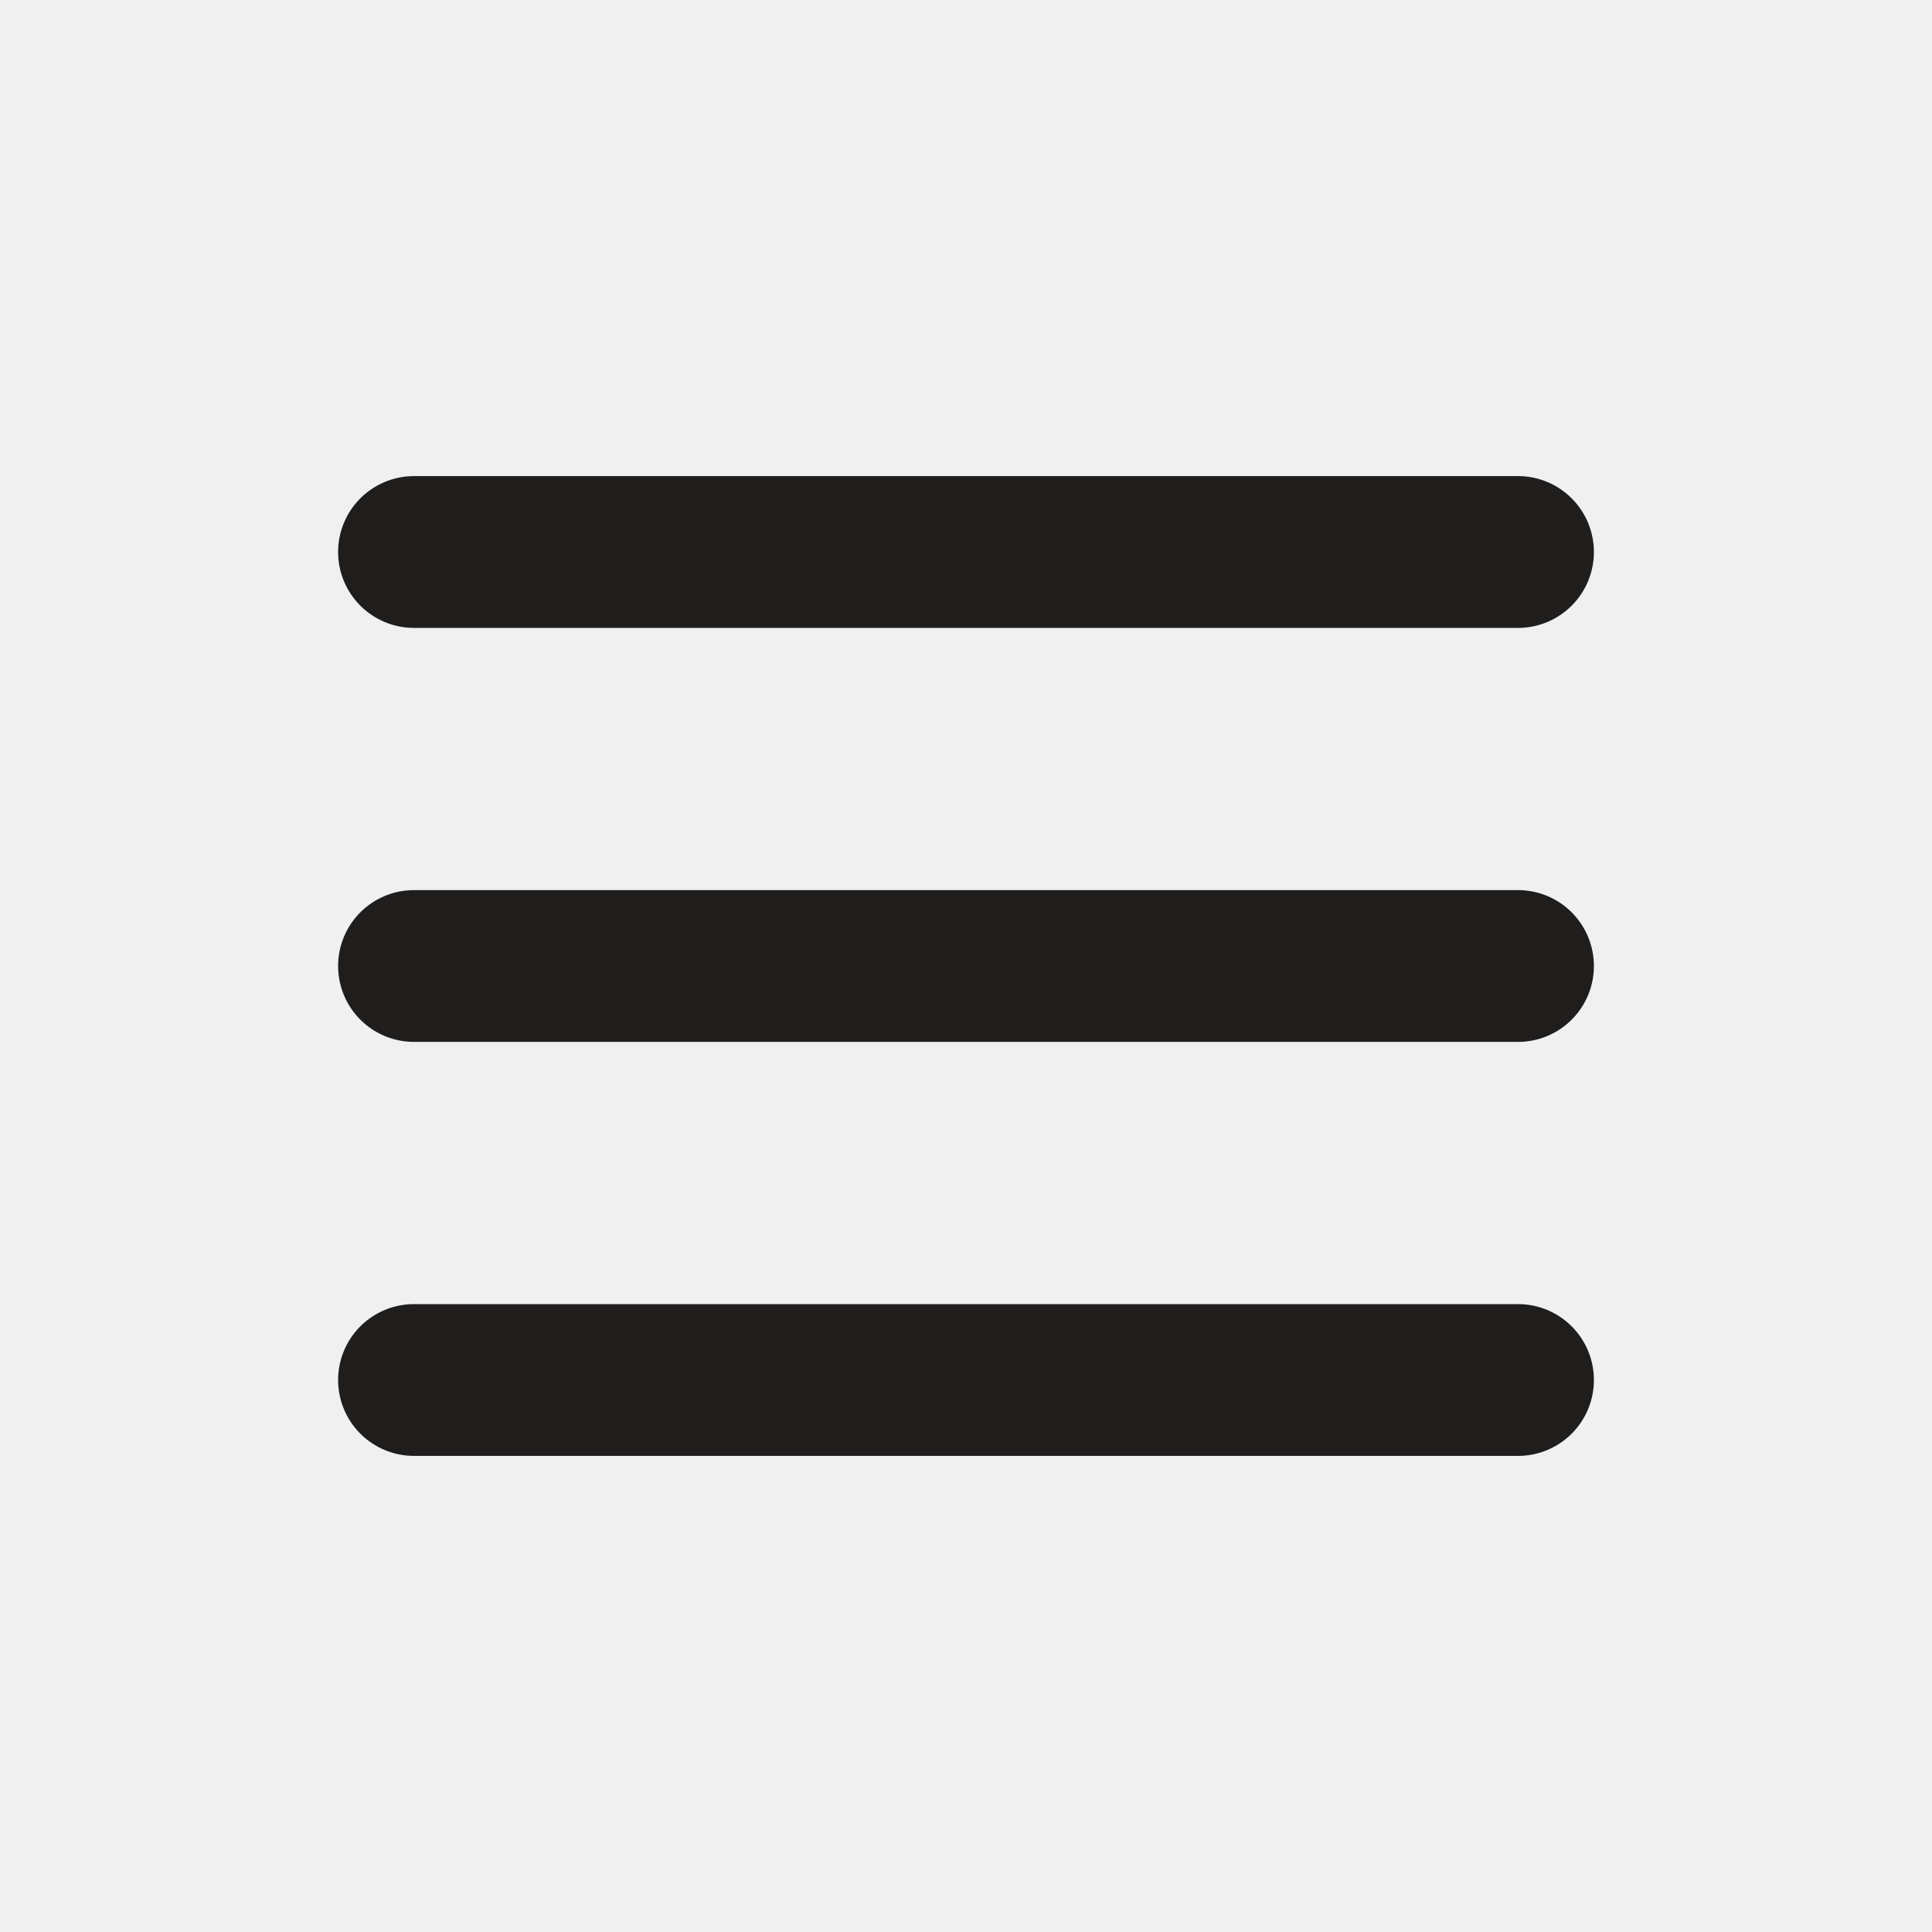
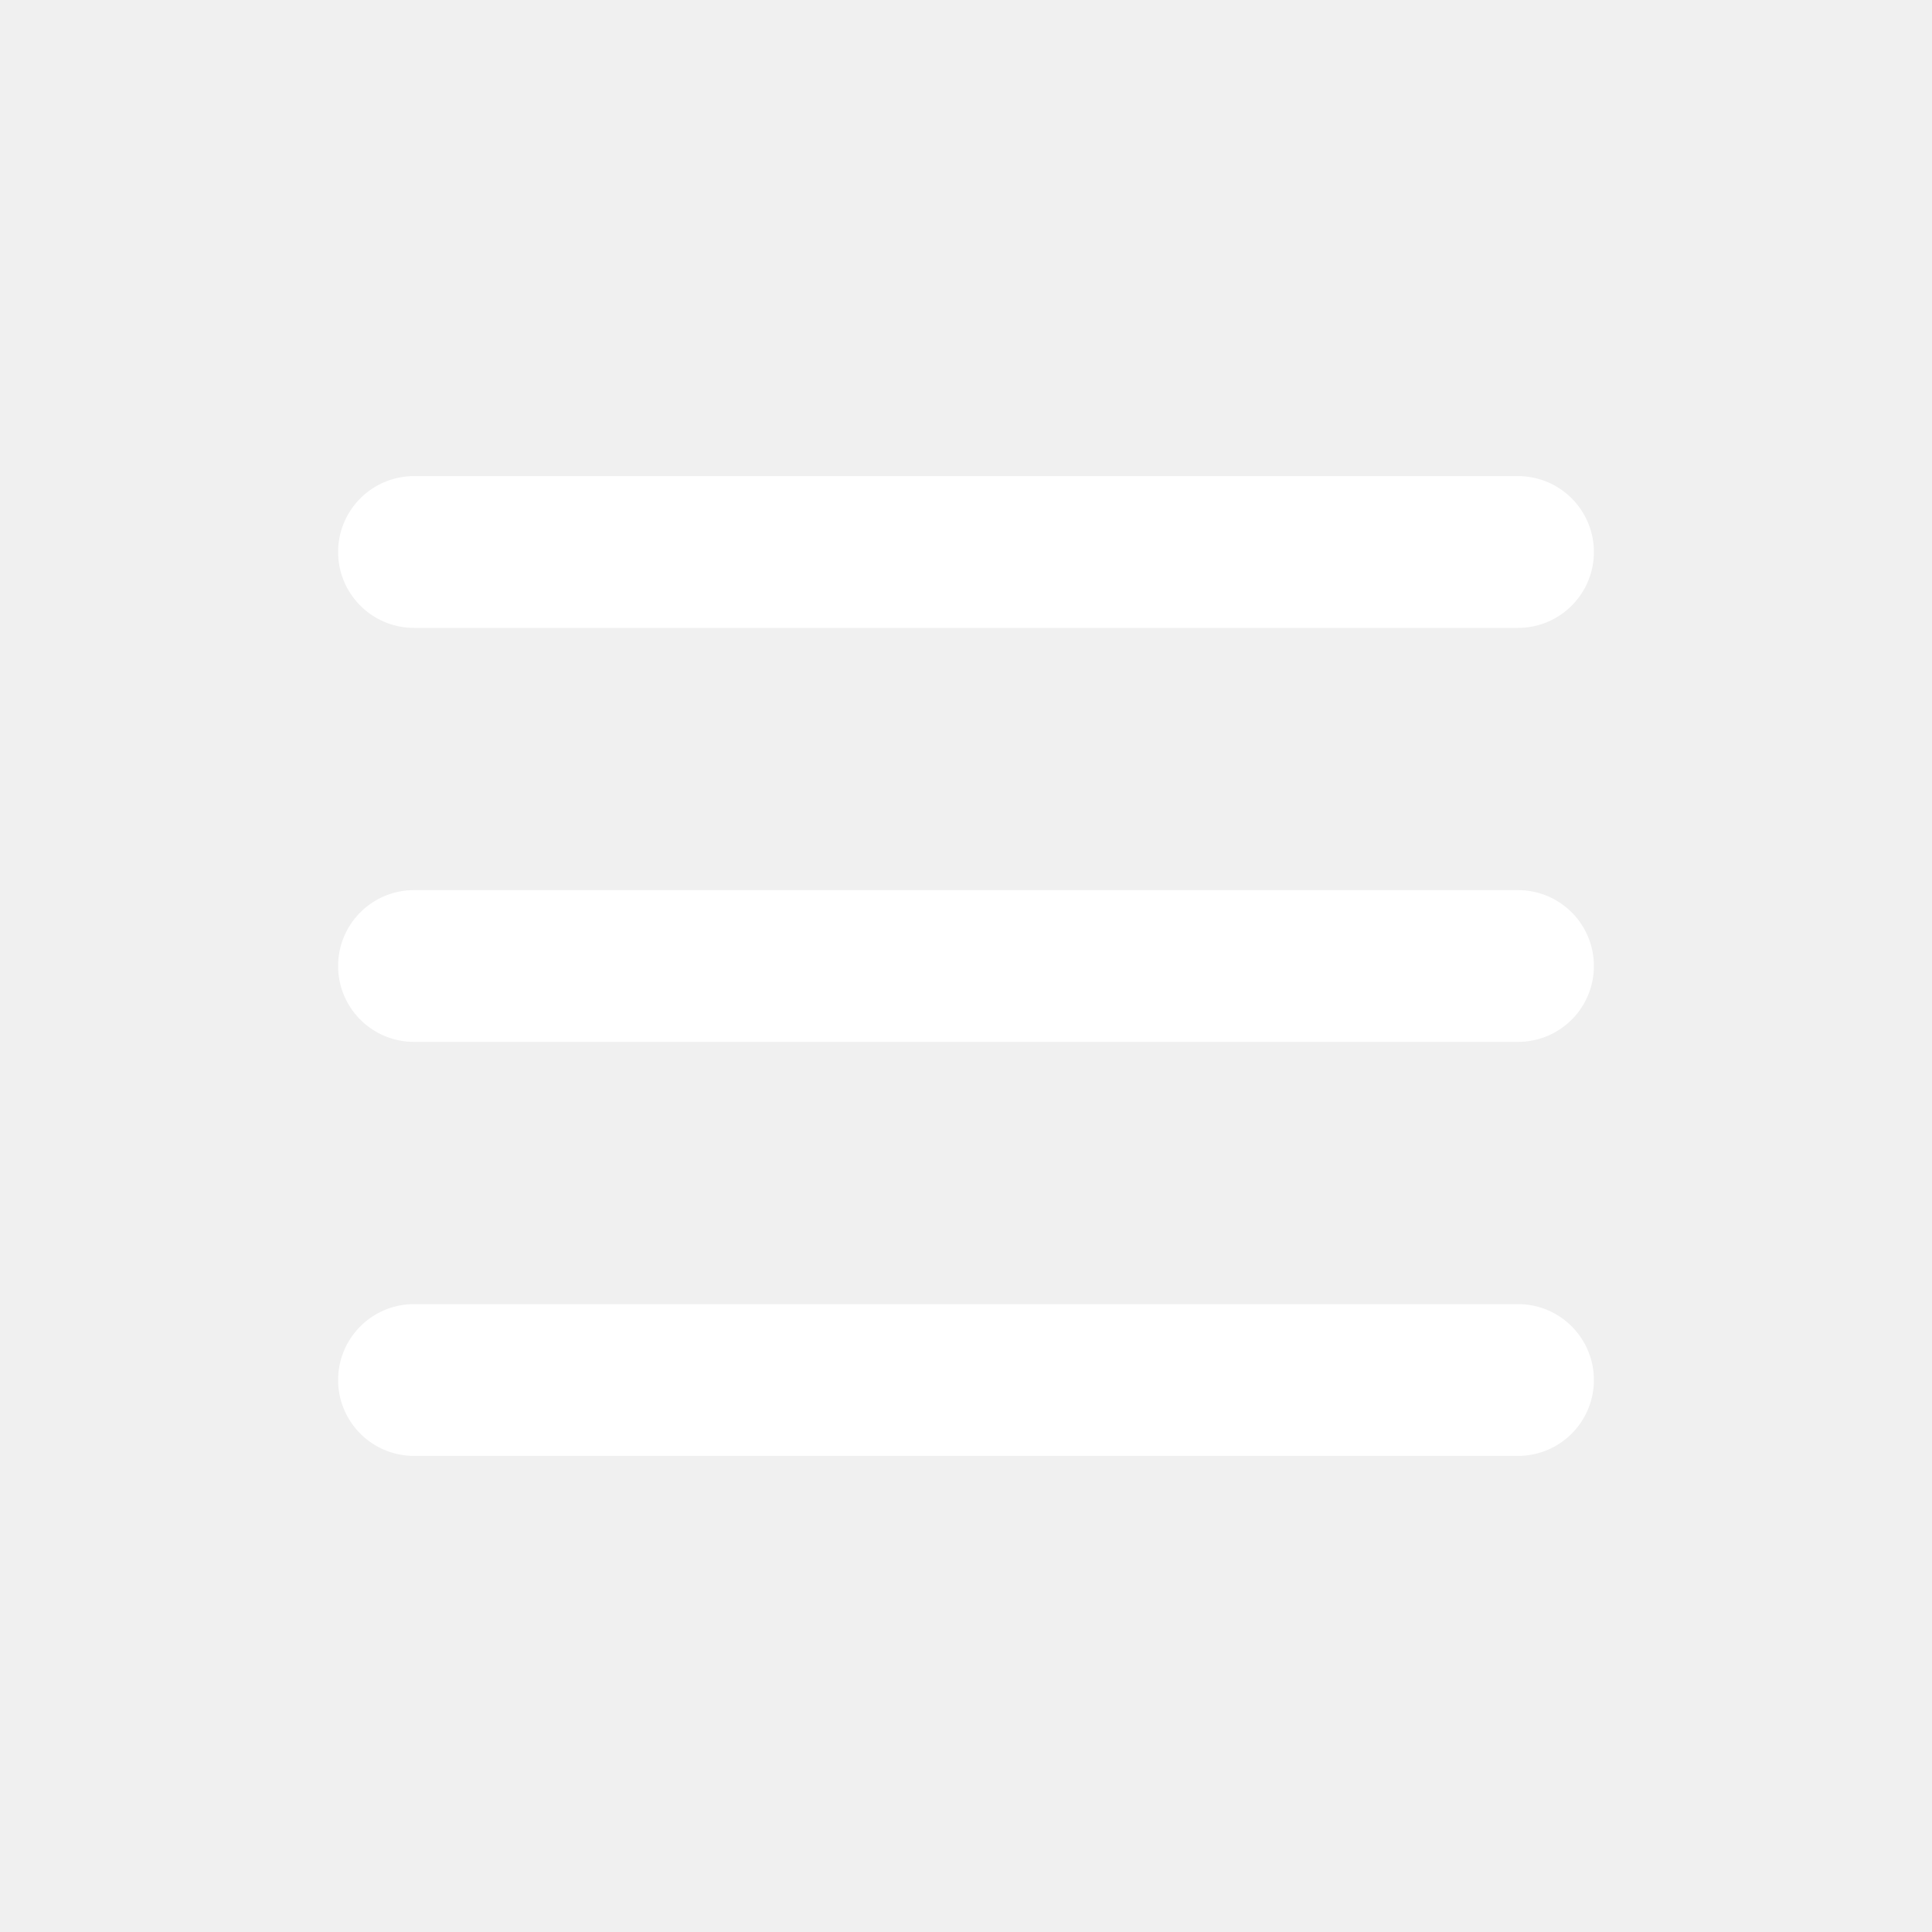
<svg xmlns="http://www.w3.org/2000/svg" width="28" height="28" viewBox="0 0 28 28" fill="none">
-   <path d="M6 14H22" stroke="#201D1D" stroke-width="2.2" stroke-linecap="round" stroke-linejoin="round" />
-   <path d="M6 8H22" stroke="#201D1D" stroke-width="2.2" stroke-linecap="round" stroke-linejoin="round" />
-   <path d="M6 20H22" stroke="#201D1D" stroke-width="2.2" stroke-linecap="round" stroke-linejoin="round" />
+   <path d="M6 14H22" stroke="#FFFFFF" stroke-width="2.2" stroke-linecap="round" stroke-linejoin="round" />
+   <path d="M6 8H22" stroke="#FFFFFF" stroke-width="2.2" stroke-linecap="round" stroke-linejoin="round" />
+   <path d="M6 20H22" stroke="#FFFFFF" stroke-width="2.2" stroke-linecap="round" stroke-linejoin="round" />
</svg>
